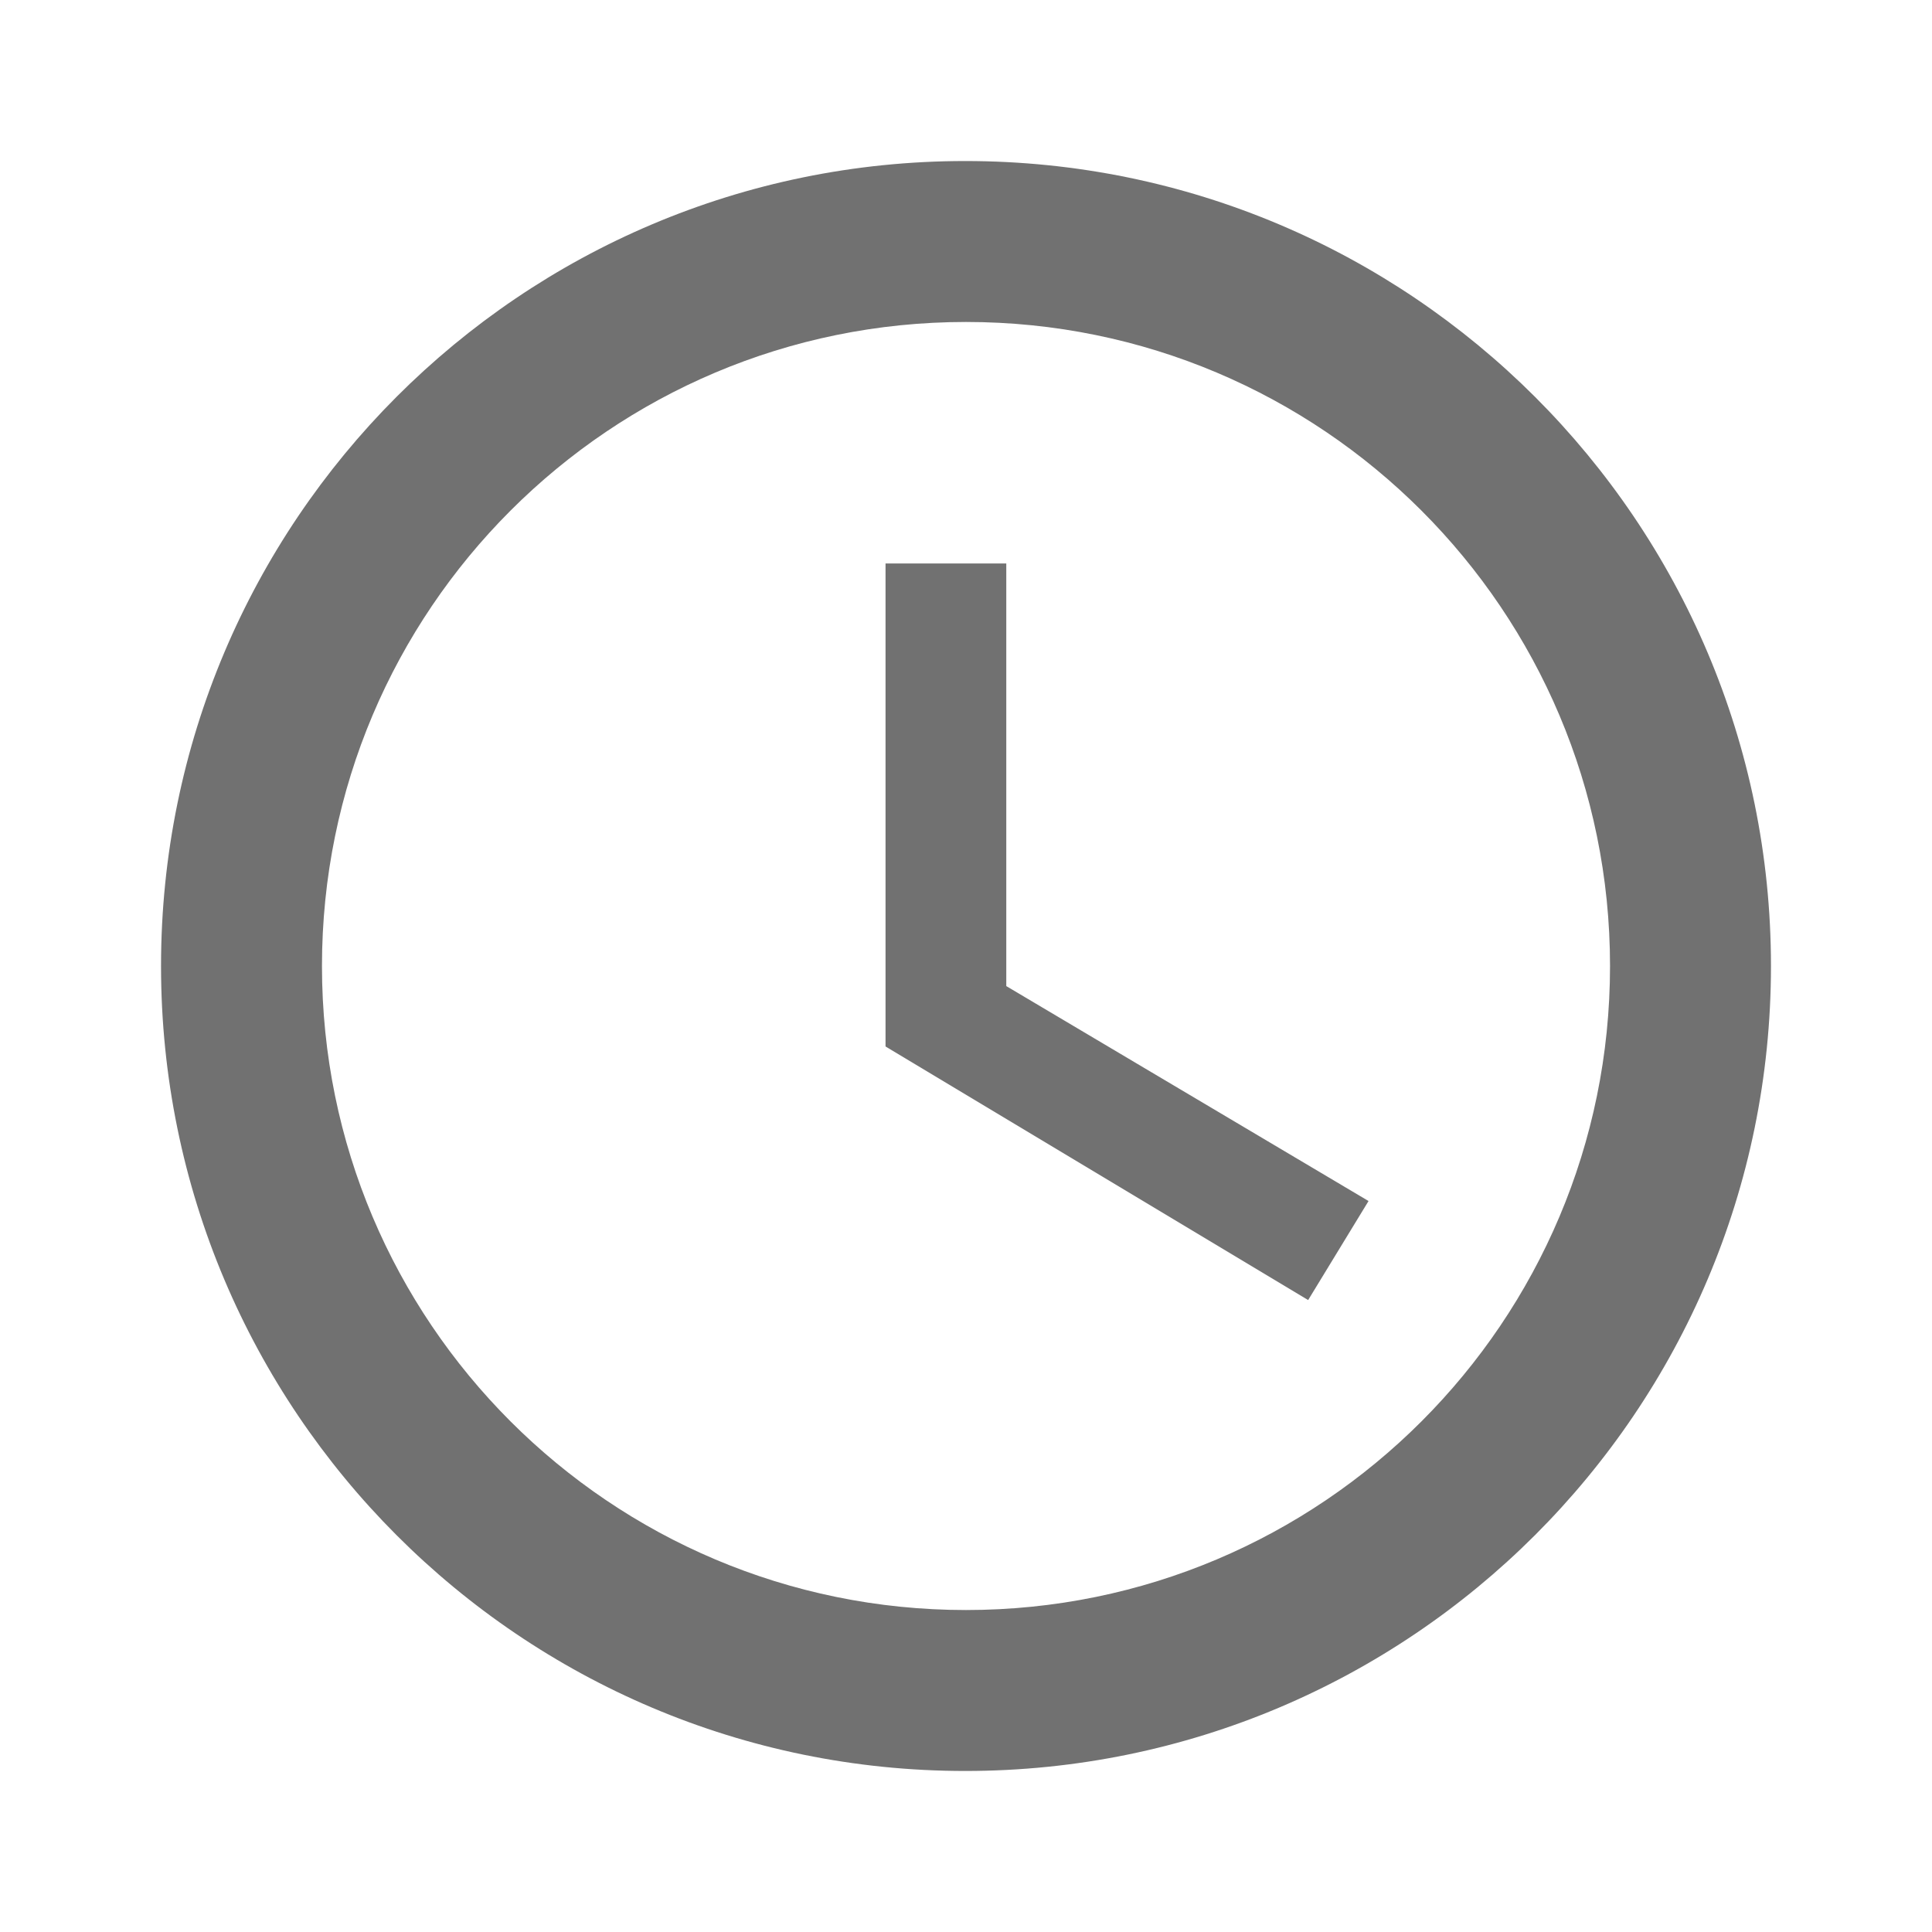
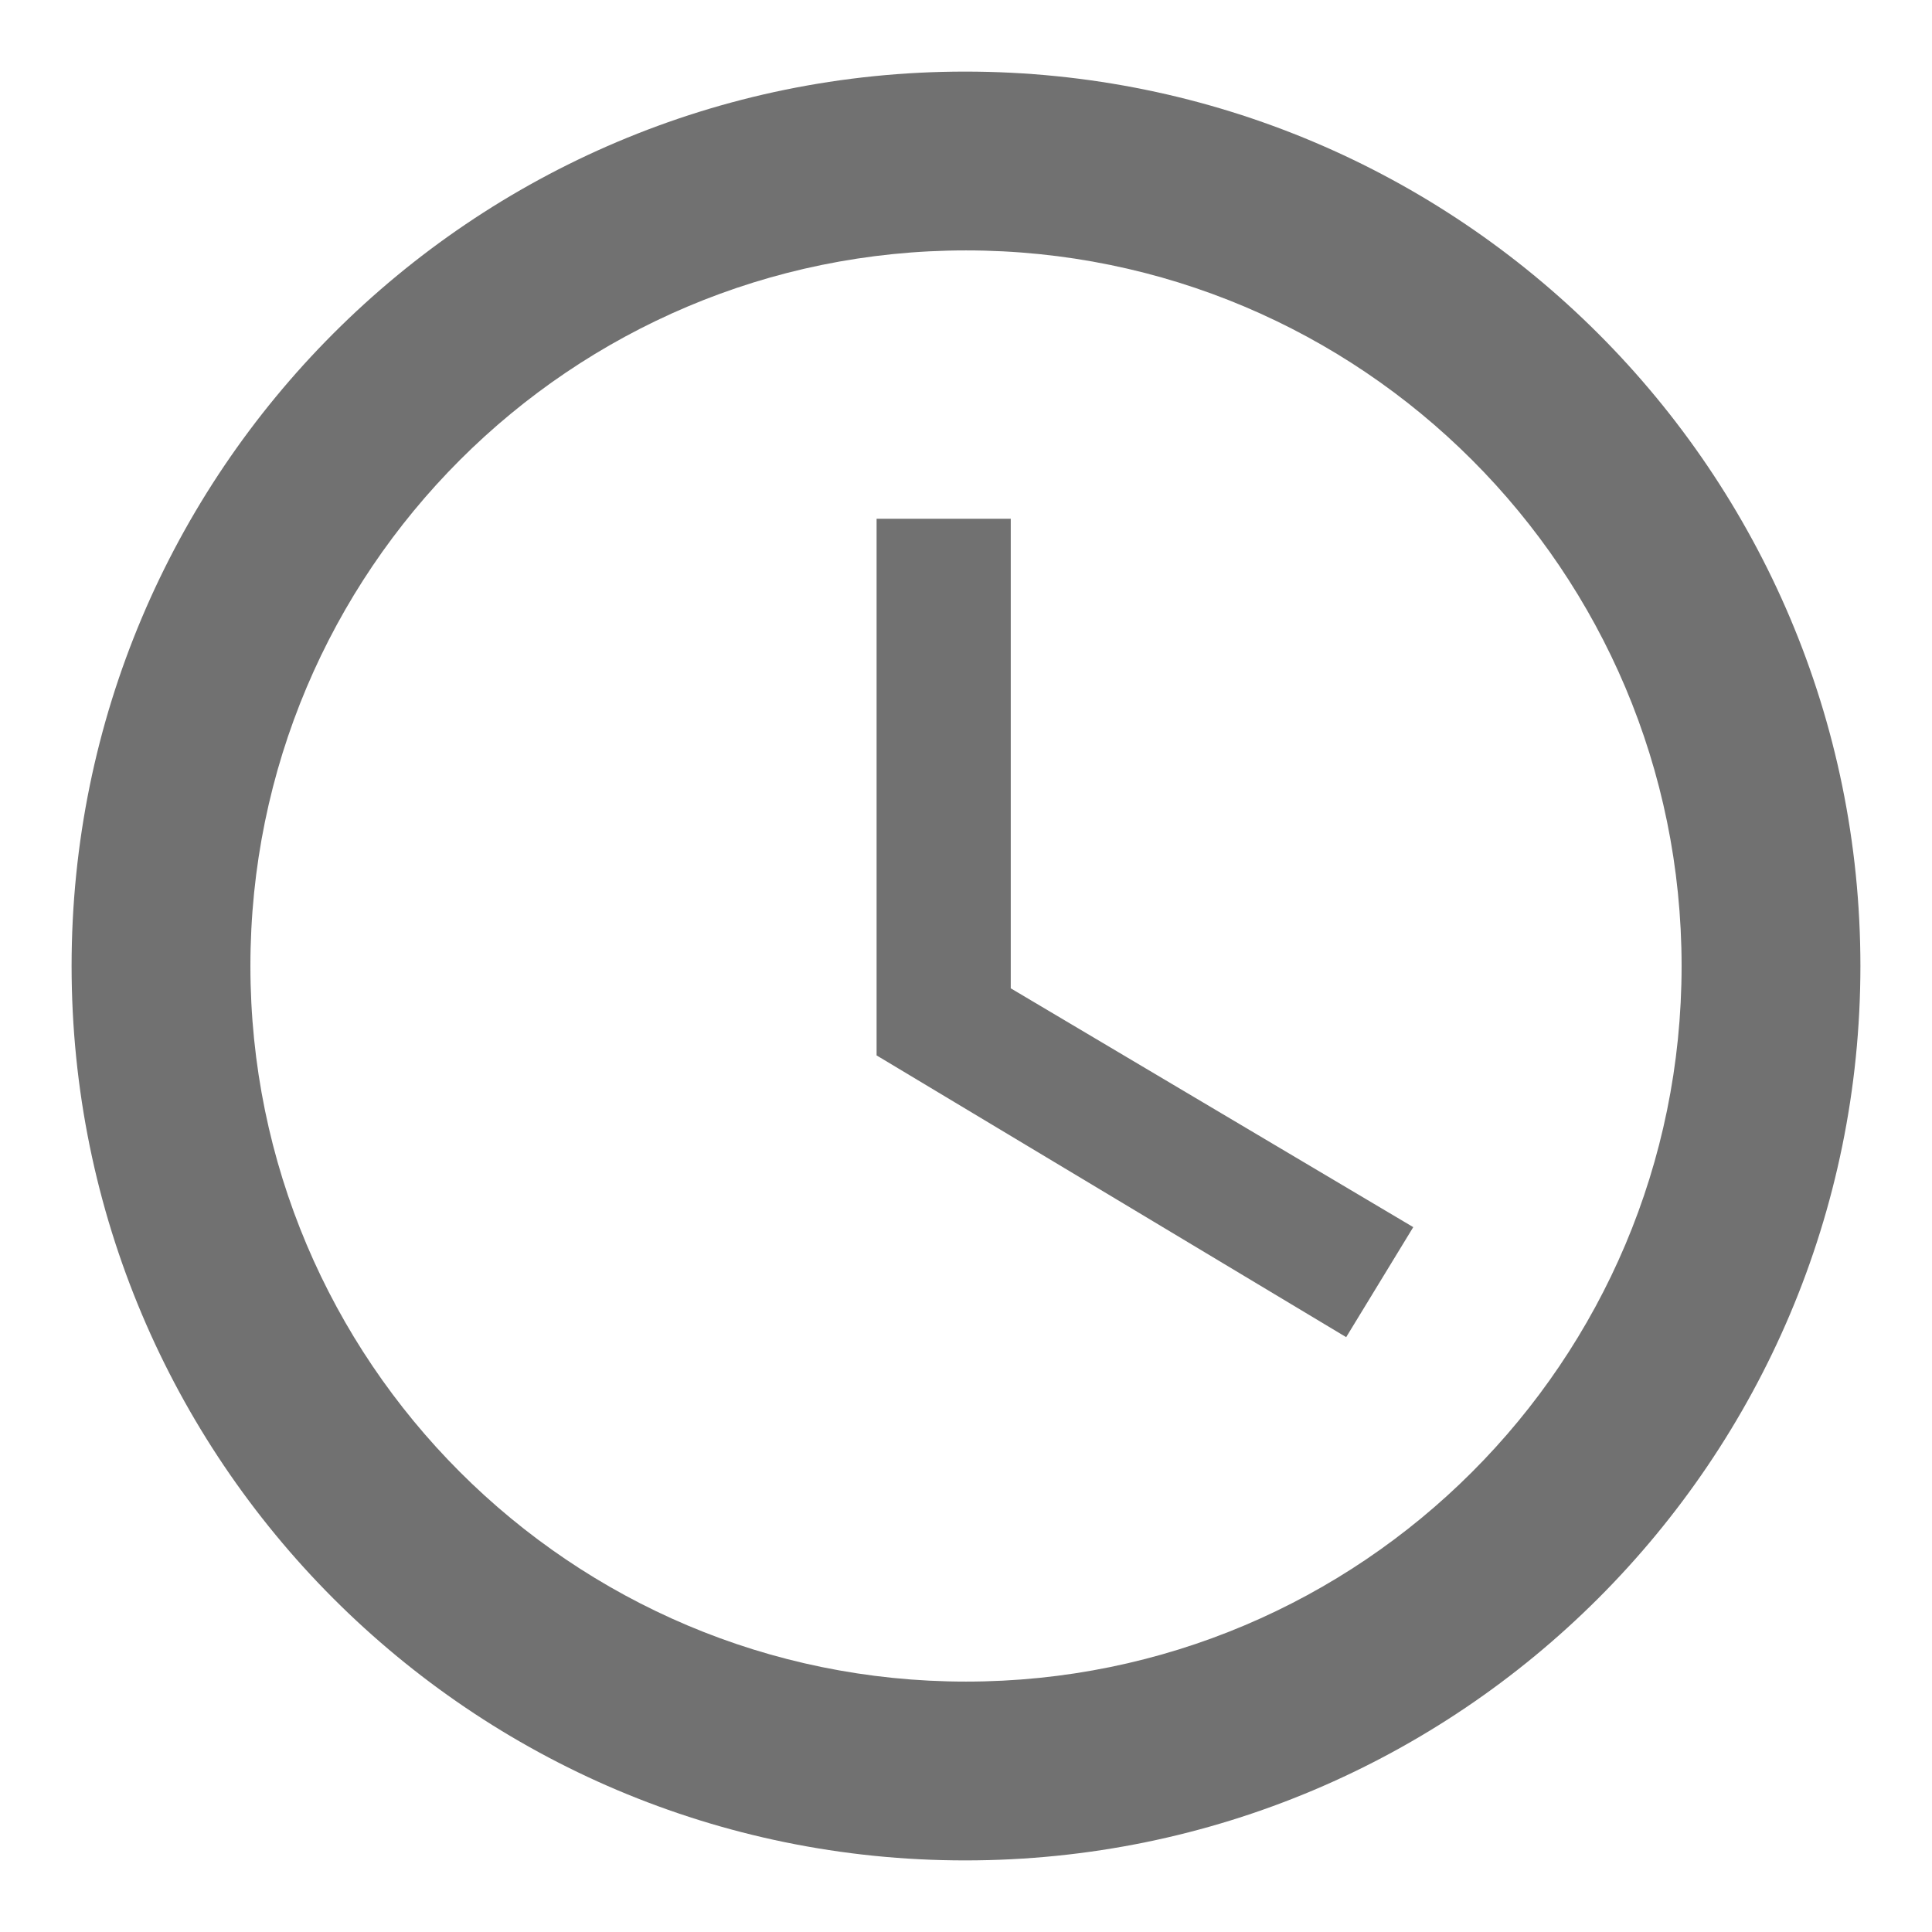
- <svg xmlns="http://www.w3.org/2000/svg" width="20" height="20" viewBox="0 0 20 20" fill="none">
-   <path d="M9.992 1.667C5.392 1.667 1.667 5.4 1.667 10C1.667 14.6 5.392 18.333 9.992 18.333C14.6 18.333 18.333 14.6 18.333 10C18.333 5.4 14.6 1.667 9.992 1.667ZM10 16.667C6.317 16.667 3.333 13.683 3.333 10C3.333 6.317 6.317 3.333 10 3.333C13.683 3.333 16.667 6.317 16.667 10C16.667 13.683 13.683 16.667 10 16.667ZM10.417 5.833H9.167V10.833L13.542 13.458L14.167 12.433L10.417 10.208V5.833Z" fill="#717171" />
+ <svg xmlns="http://www.w3.org/2000/svg" width="18" height="18" viewBox="0 0 18 18" fill="none">
+   <path d="M8.992 0.667C4.392 0.667 0.667 4.4 0.667 9C0.667 13.6 4.392 17.333 8.992 17.333C13.6 17.333 17.333 13.6 17.333 9C17.333 4.4 13.6 0.667 8.992 0.667ZM9 15.667C5.317 15.667 2.333 12.683 2.333 9C2.333 5.317 5.317 2.333 9 2.333C12.683 2.333 15.667 5.317 15.667 9C15.667 12.683 12.683 15.667 9 15.667ZM9.417 4.833H8.167V9.833L12.542 12.458L13.167 11.433L9.417 9.208V4.833Z" fill="#717171" />
</svg>
